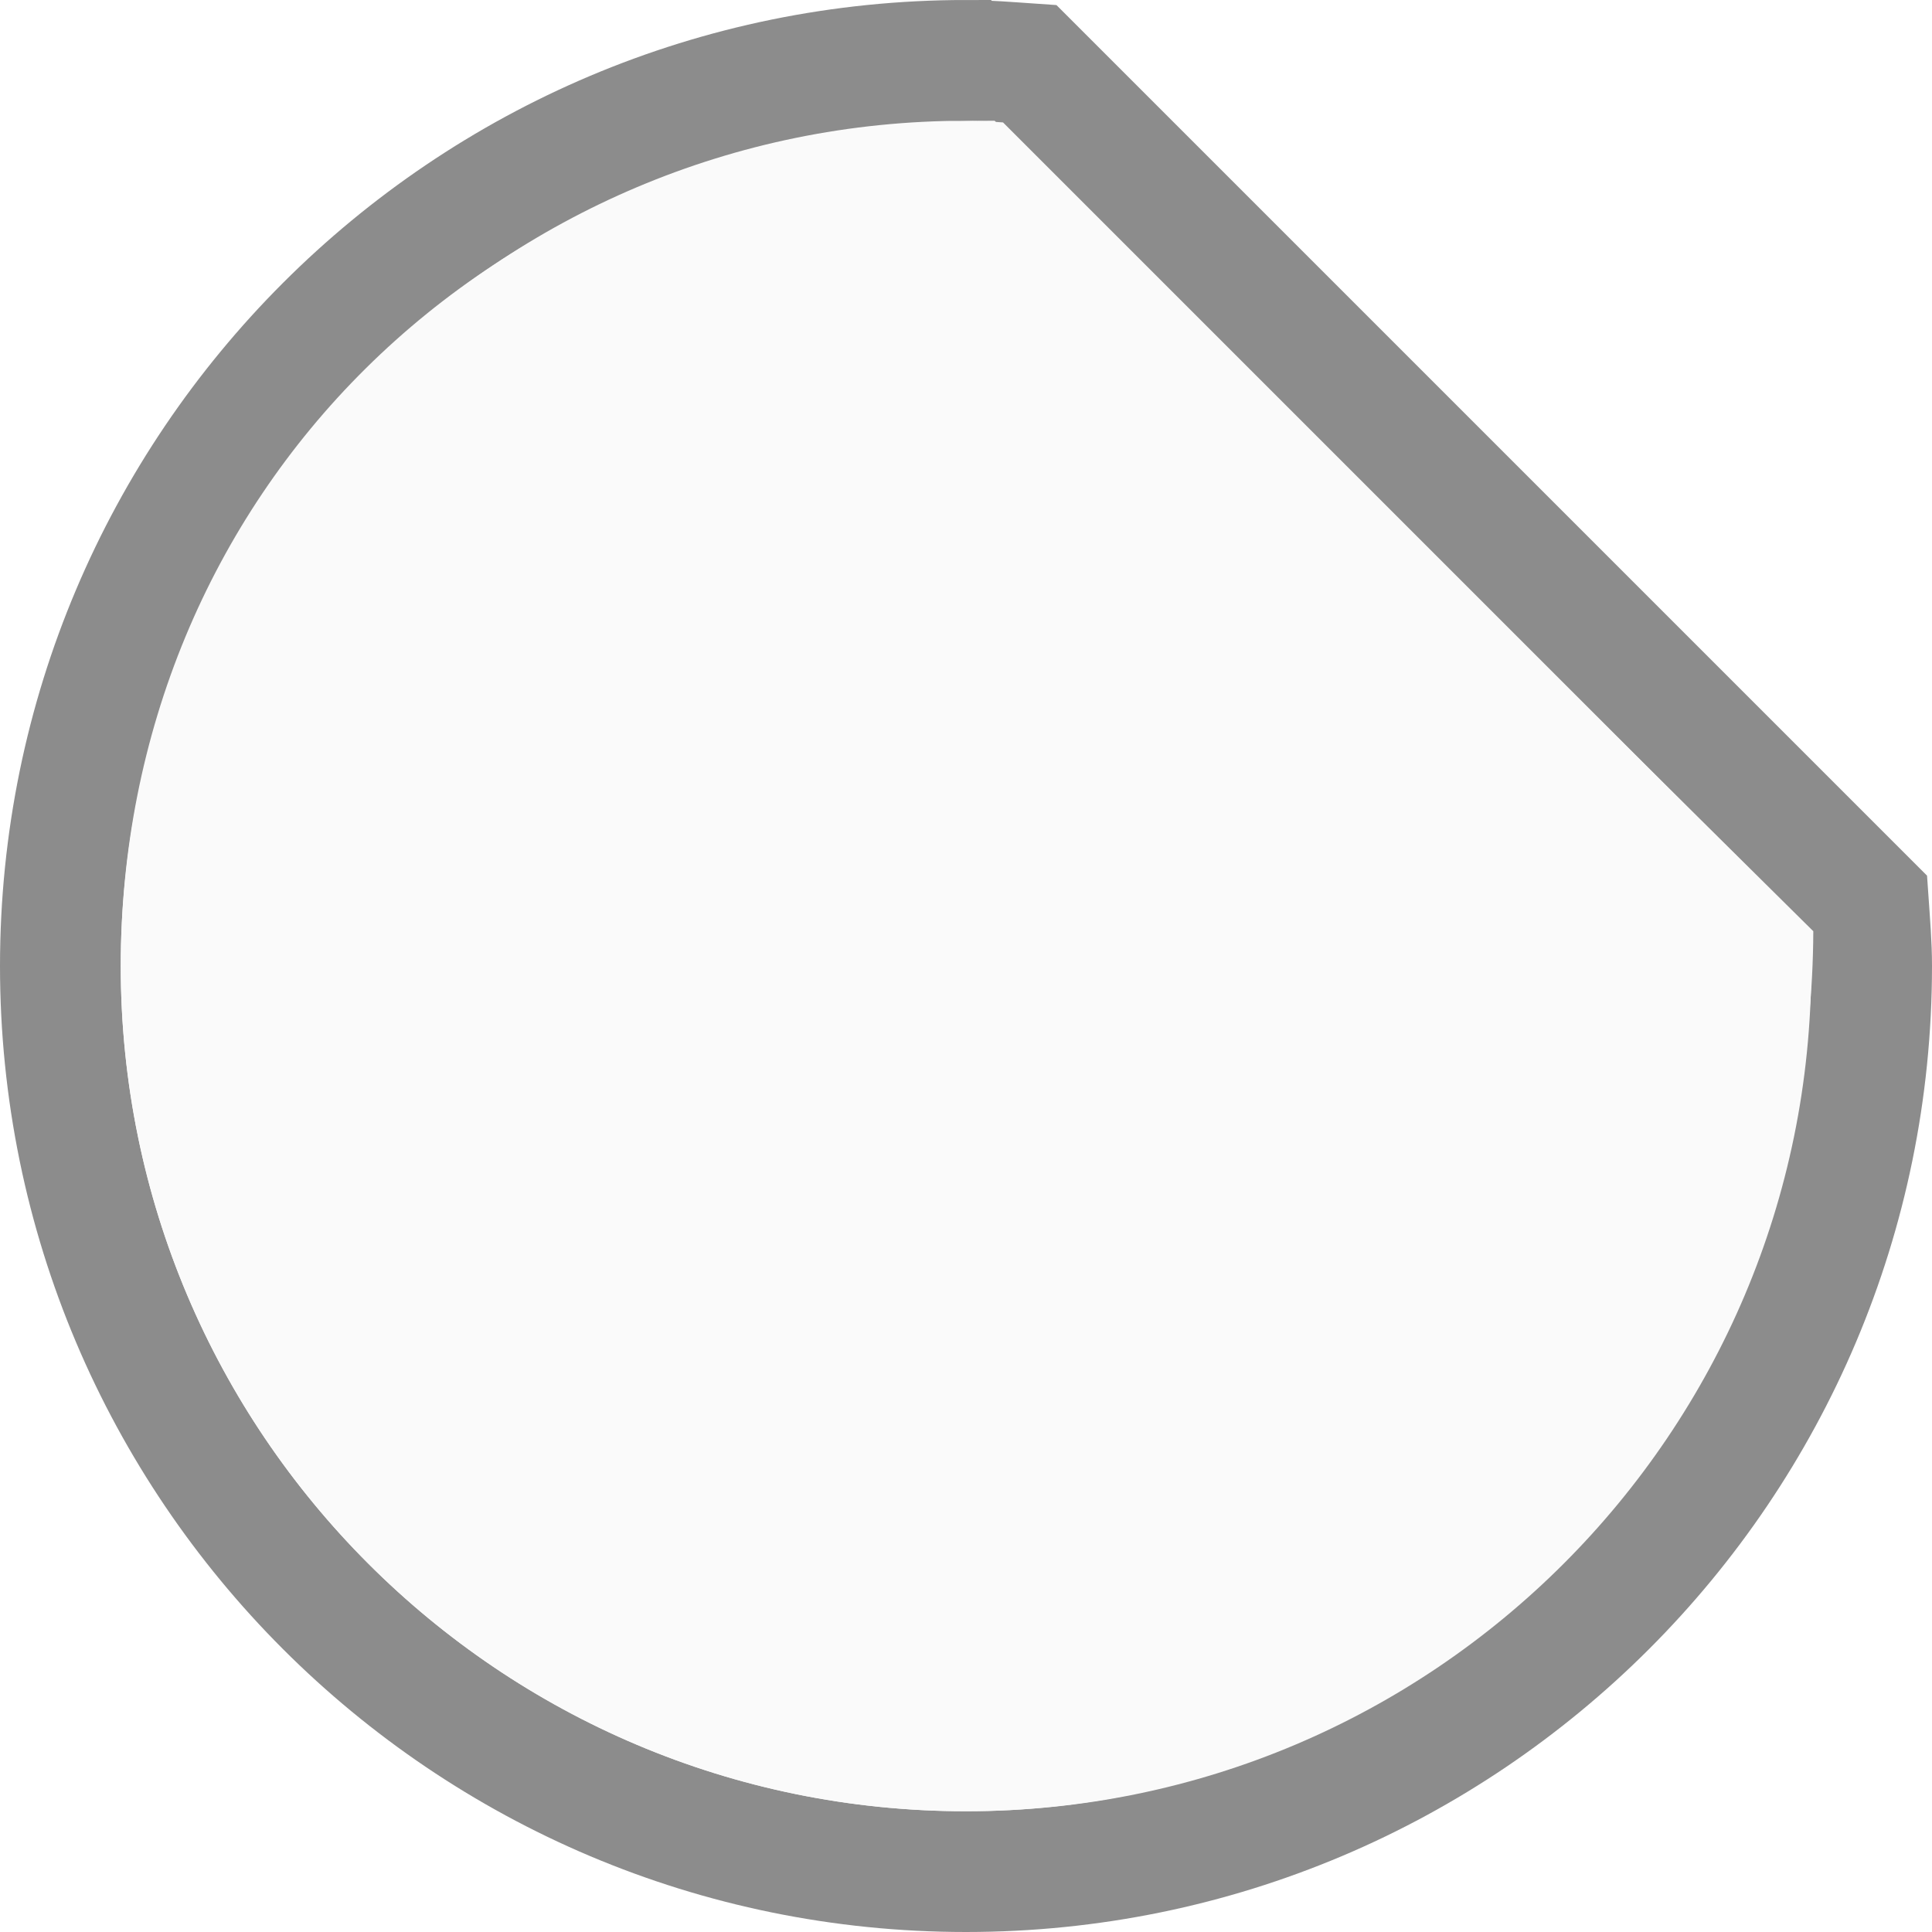
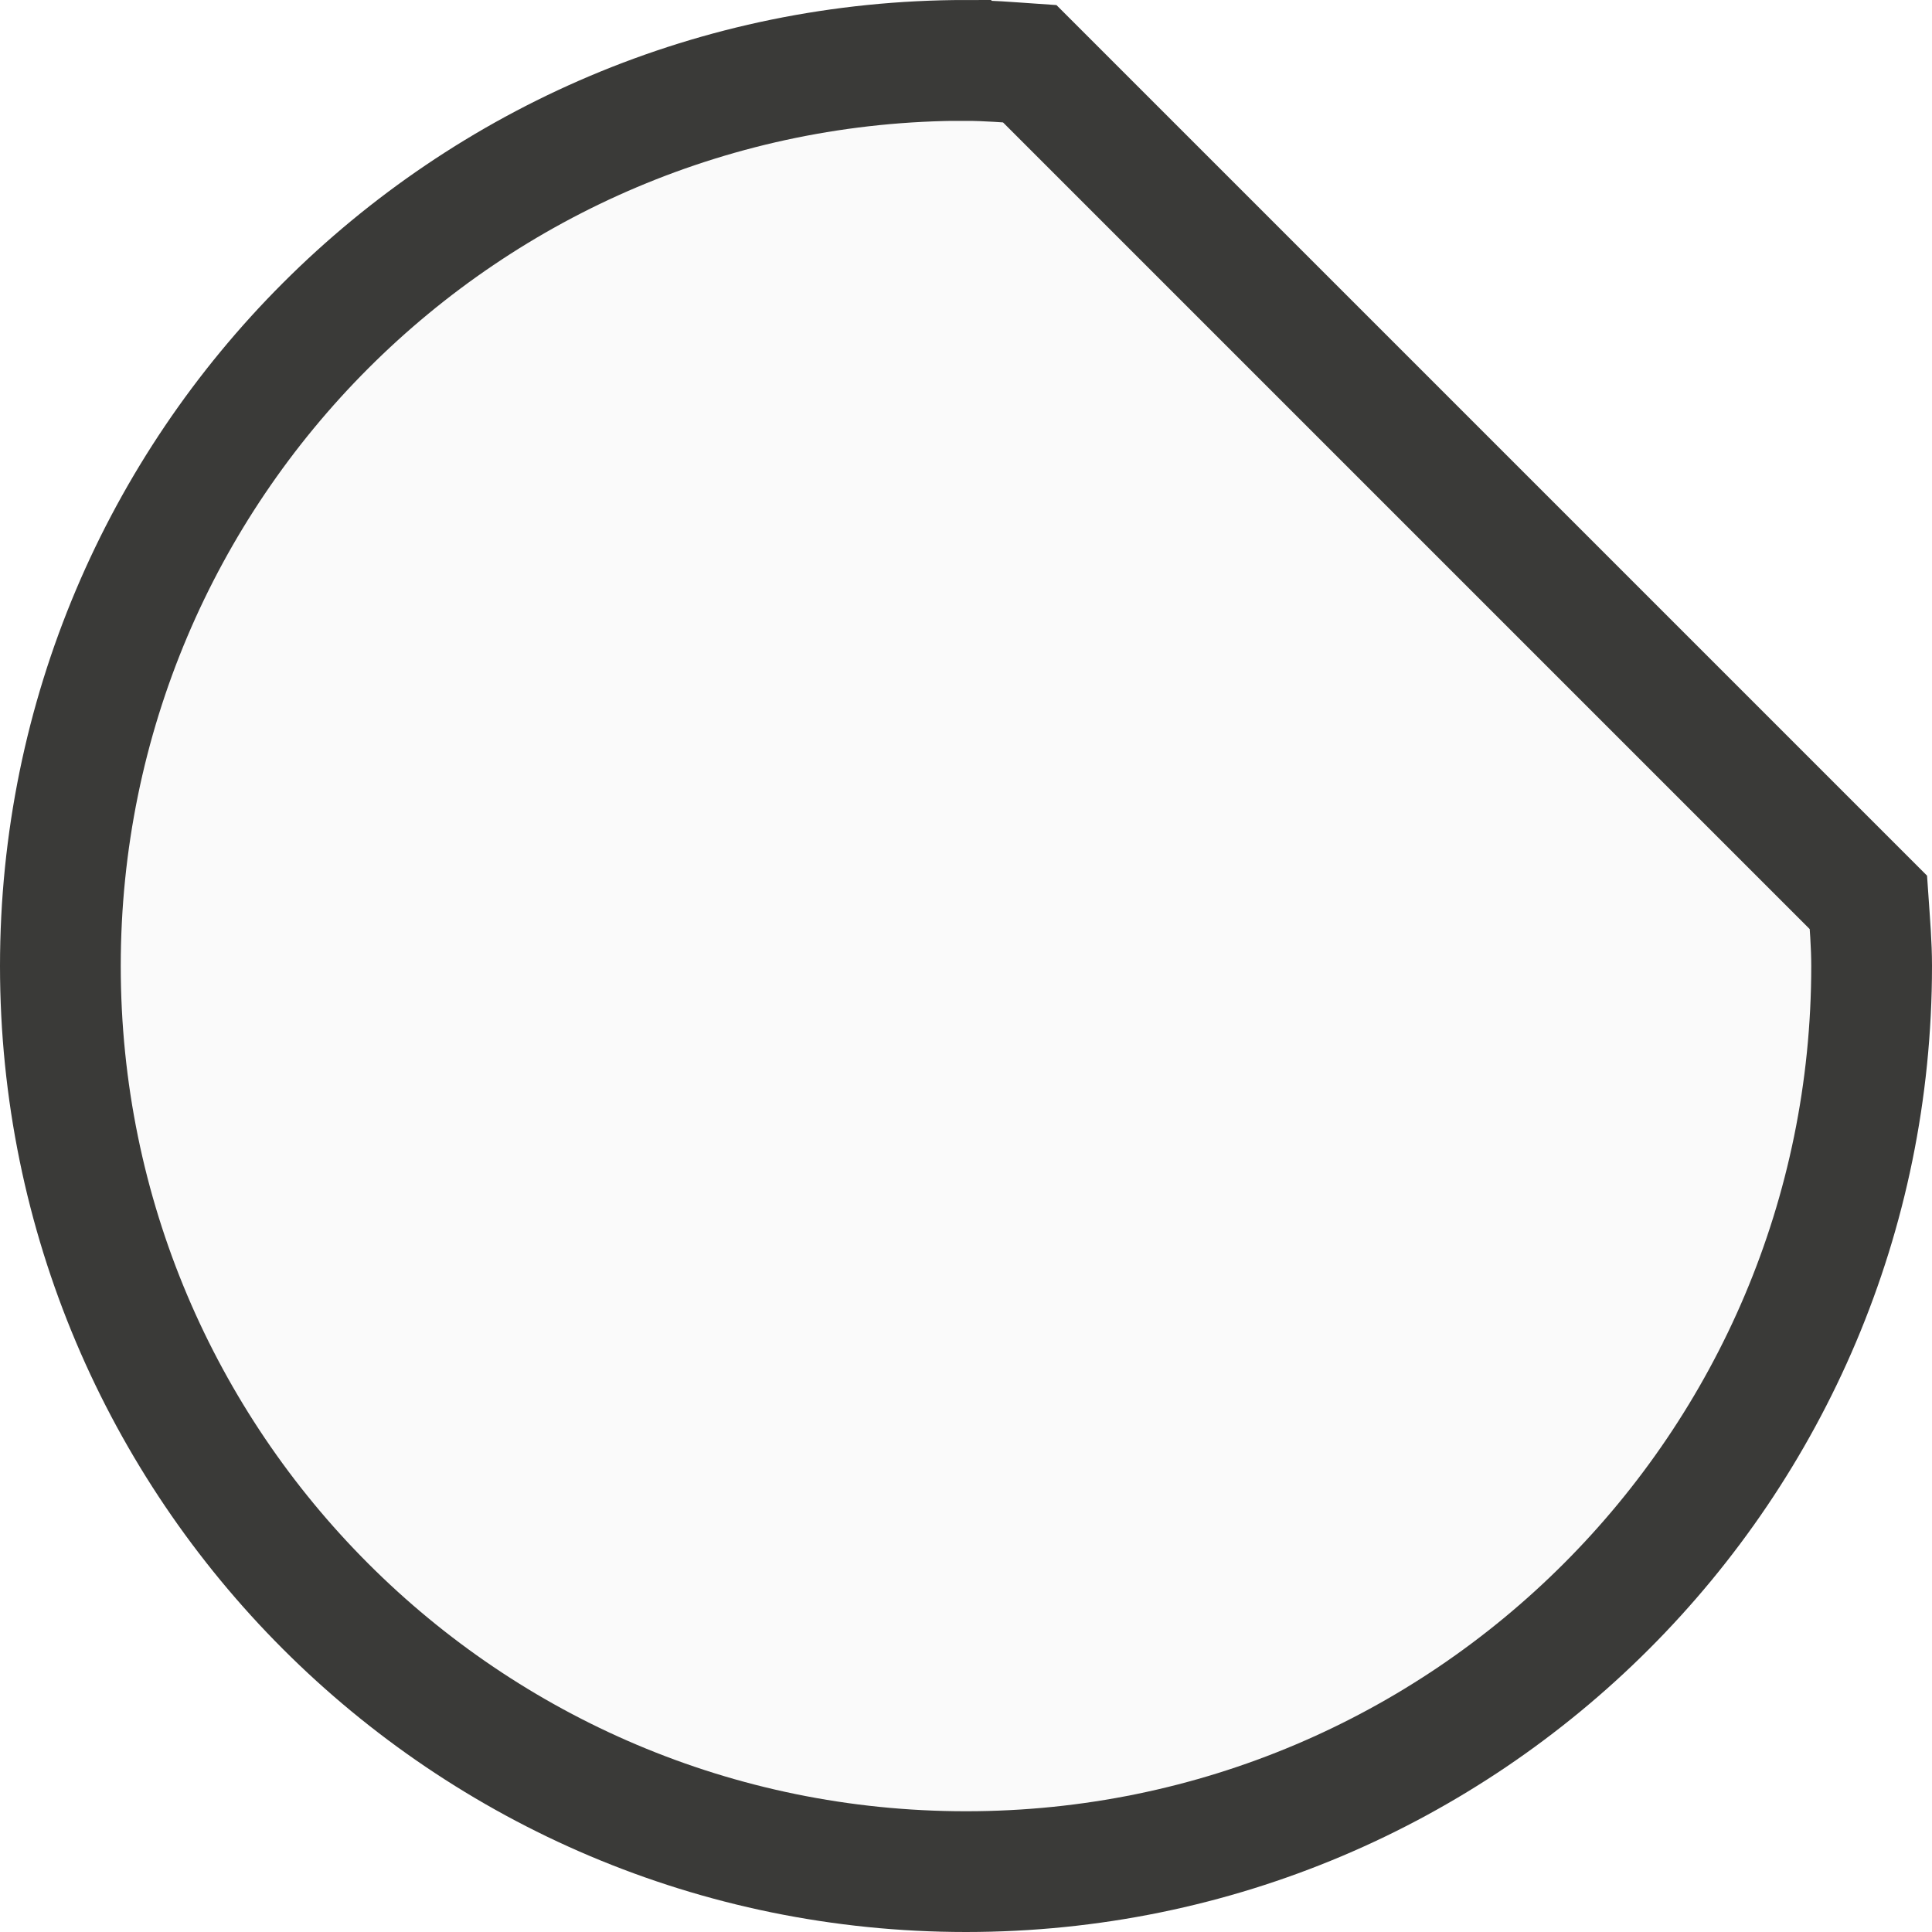
- <svg xmlns="http://www.w3.org/2000/svg" viewBox="0 0 16 16">/&gt;<path d="m8 .5c-4.142 0-7.5 3.358-7.5 7.5 0 4.142 3.358 7.5 7.5 7.5s7.5-3.358 7.5-7.5c0-.178-.015-.353-.027-.527l-6.945-6.945c-.175-.012-.349-.027-.527-.027z" fill="#fafafa" stroke="#8c8c8c" />
-   <path d="m8.237 1c-4.237 0-7.237 3.134-7.237 7 0 3.866 3.134 7 7 7 3.866 0 7-3.236 7.017-7.288zm-.237 1 6 6c0 3.314-2.686 6-6 6-3.314 0-6-2.686-6-6 0-3.314 2.686-6 6-6z" fill="#fafafa" />
+ <svg xmlns="http://www.w3.org/2000/svg" viewBox="0 0 16 16">
+ /&amp;gt;<path d="m8 .5c-4.142 0-7.5 3.358-7.5 7.5 0 4.142 3.358 7.5 7.5 7.5s7.5-3.358 7.5-7.5c0-.178-.015-.353-.027-.527l-6.945-6.945c-.175-.012-.349-.027-.527-.027z" fill="#fafafa" stroke="#3a3a38" />
  <path d="m8 1 7 7v-7z" fill="none" />
</svg>
